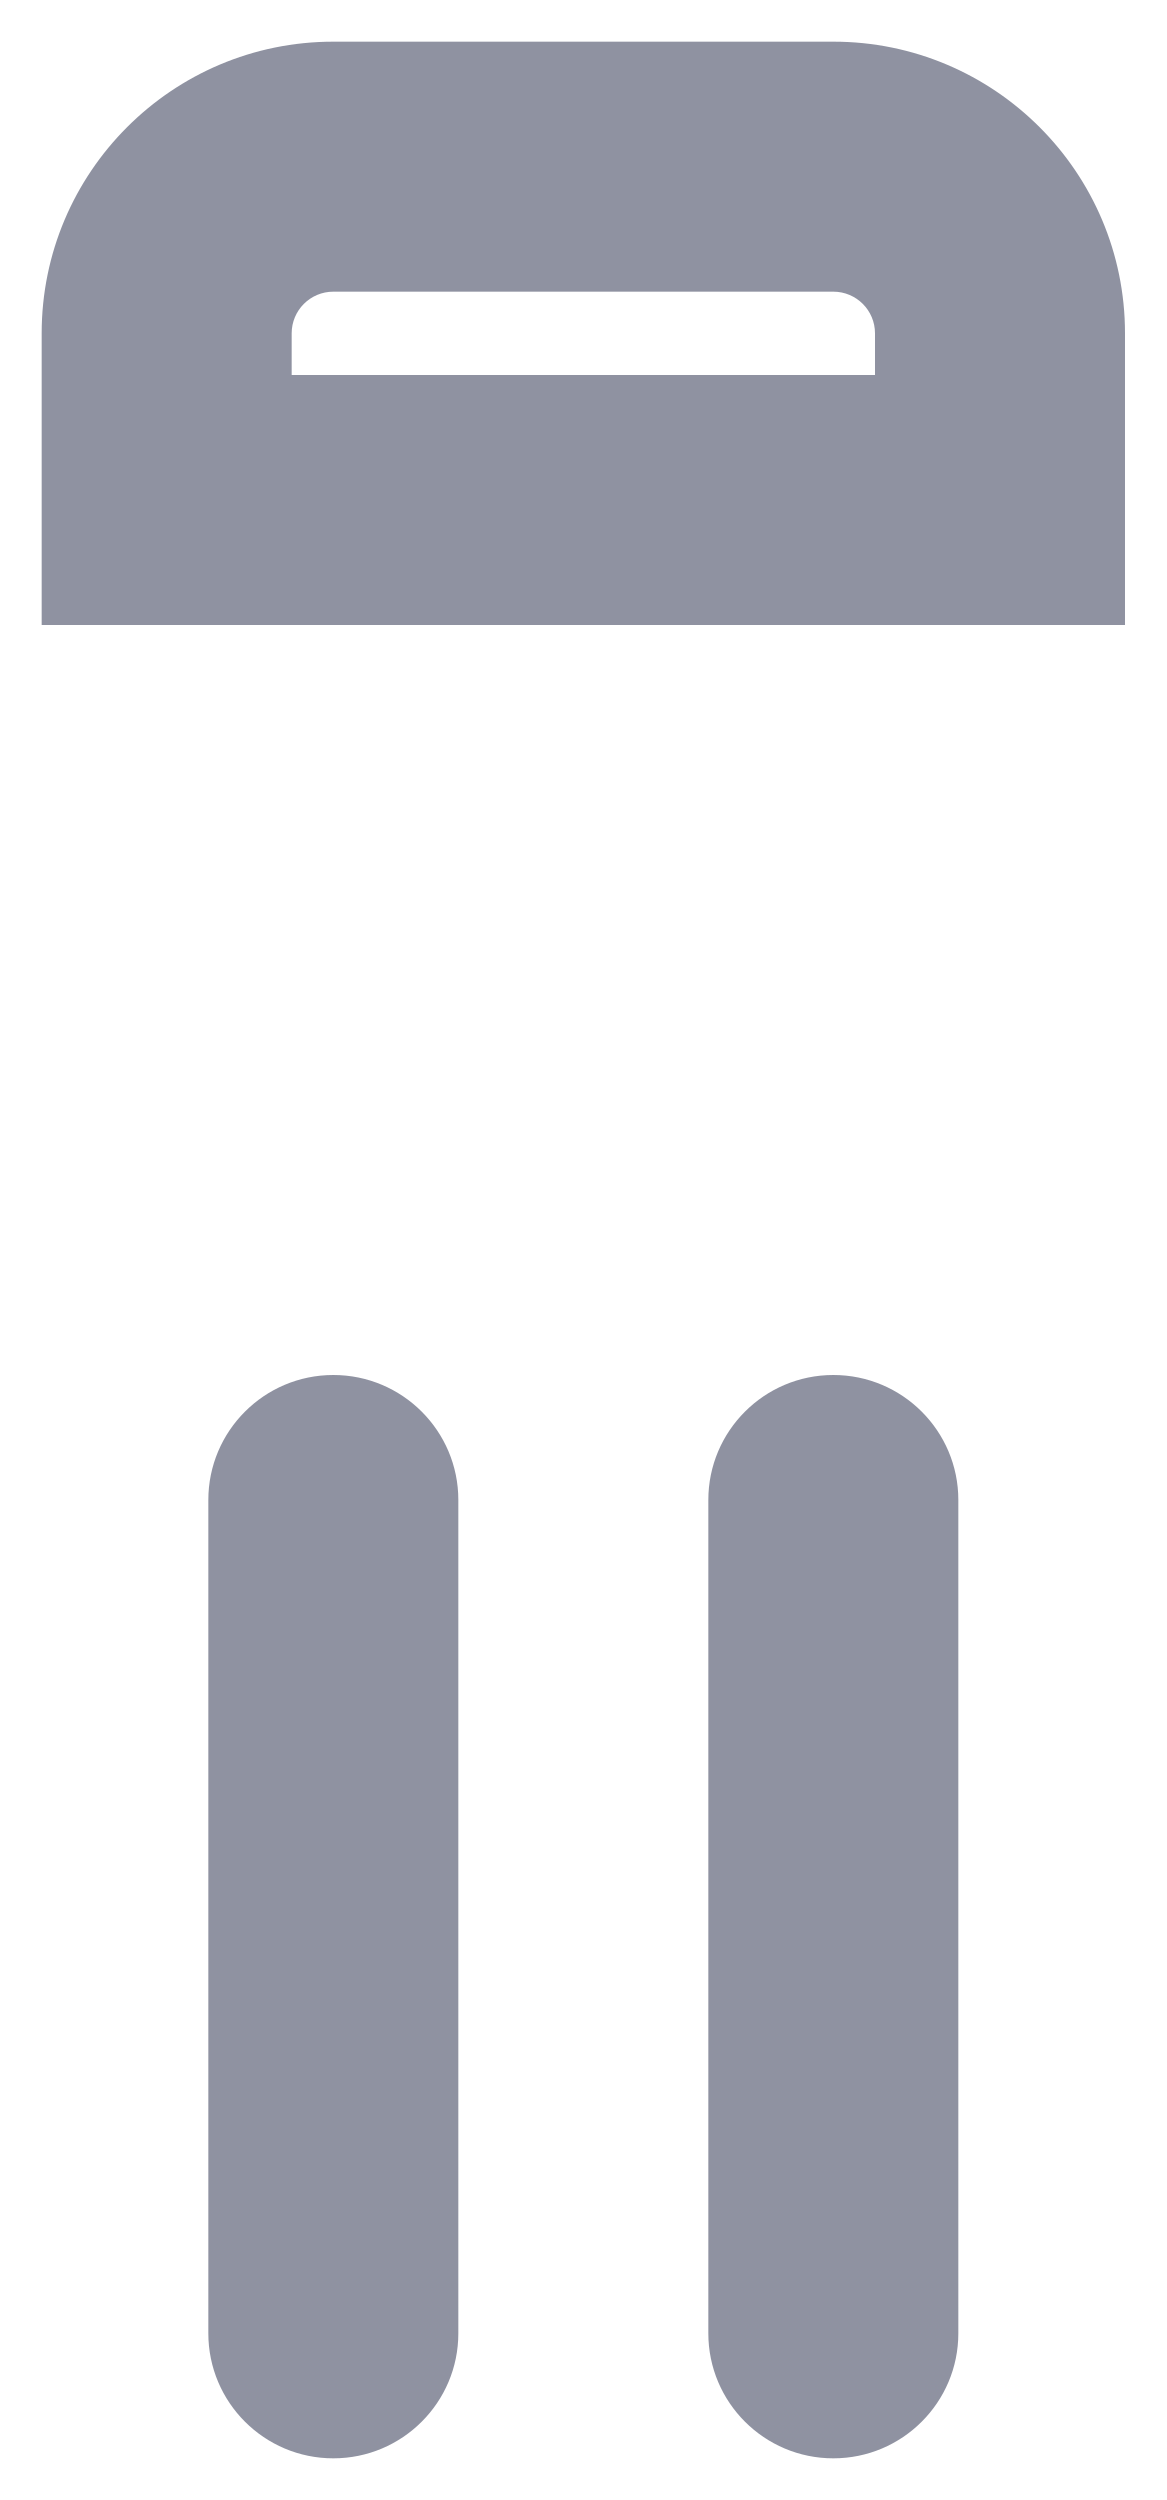
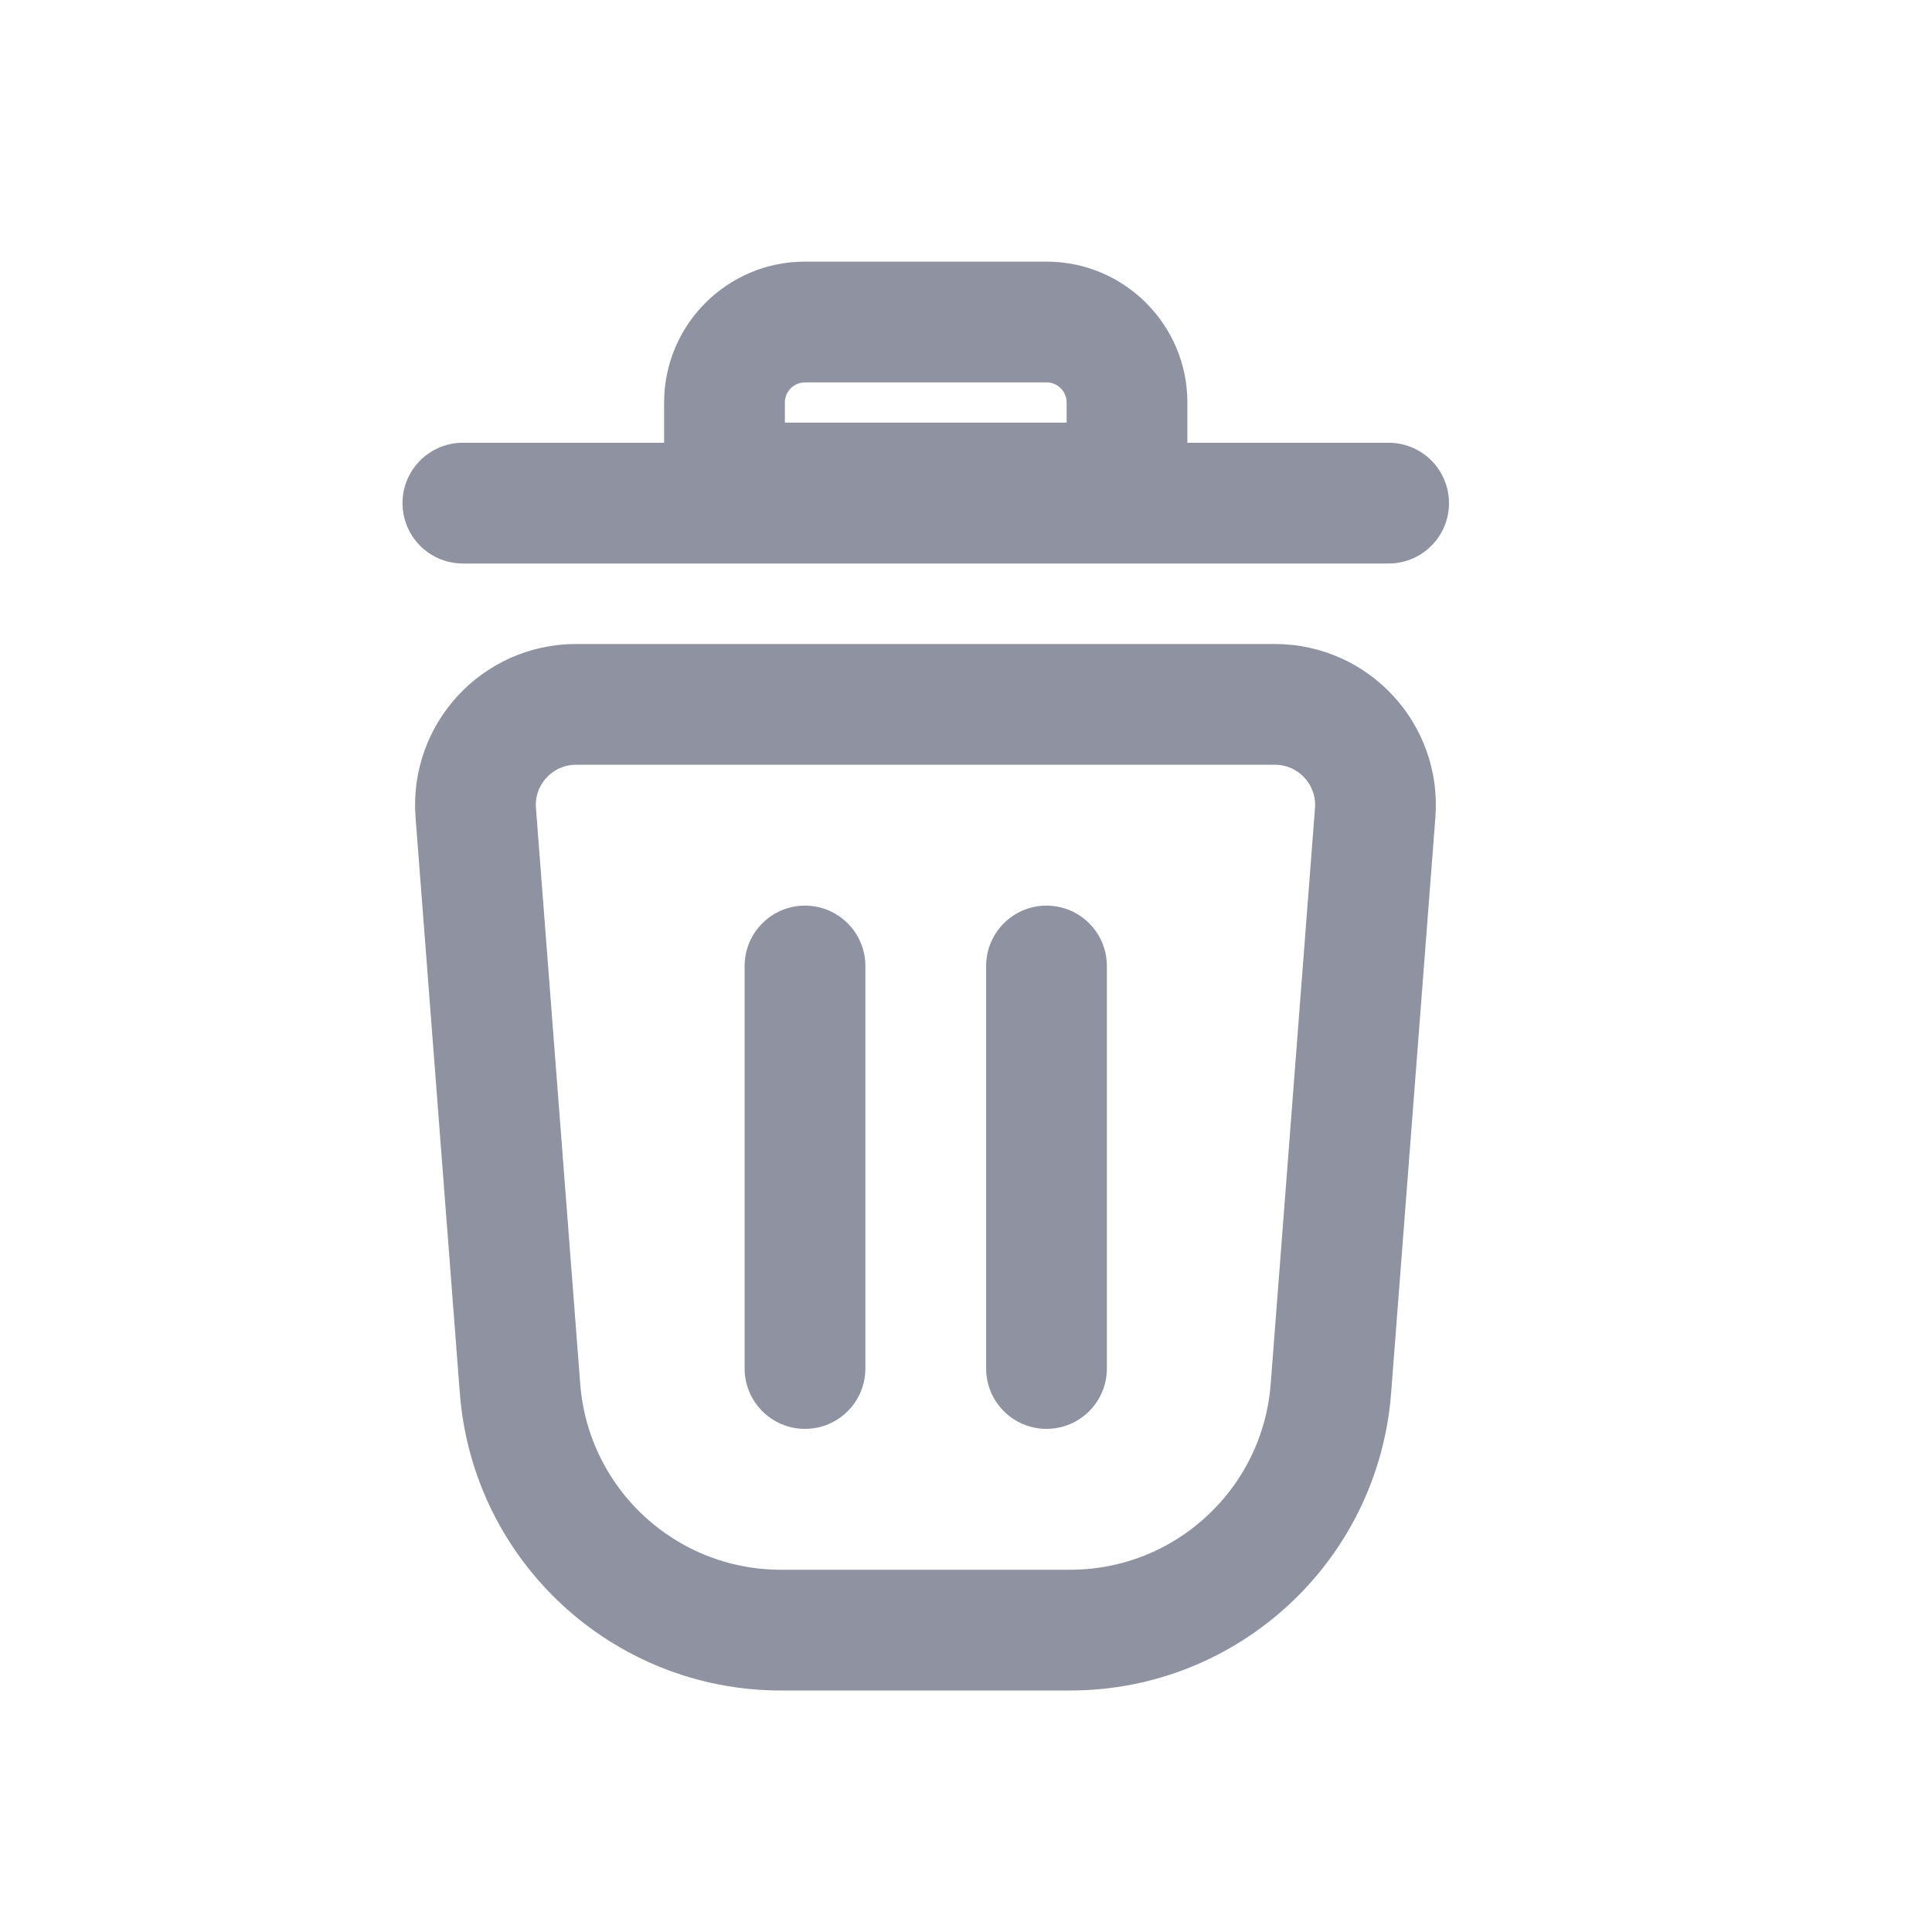
- <svg xmlns="http://www.w3.org/2000/svg" width="7" height="15" viewBox="0 0 7 15" fill="none">
-   <path d="M5.75 9C5.75 8.586 5.414 8.25 5 8.25C4.586 8.25 4.25 8.586 4.25 9H5.75ZM4.25 14C4.25 14.414 4.586 14.75 5 14.75C5.414 14.75 5.75 14.414 5.75 14H4.25ZM2.75 9C2.75 8.586 2.414 8.25 2 8.25C1.586 8.25 1.25 8.586 1.25 9H2.75ZM1.25 14C1.25 14.414 1.586 14.75 2 14.75C2.414 14.75 2.75 14.414 2.75 14H1.25ZM6 3V3.75H6.75V3H6ZM1 3H0.25V3.75H1V3ZM4.25 9V14H5.75V9H4.25ZM1.25 9V14H2.75V9H1.25ZM2 1.75H5V0.25H2V1.75ZM5.25 2V3H6.75V2H5.25ZM6 2.25H1V3.75H6V2.25ZM1.75 3V2H0.25V3H1.75ZM5 1.75C5.138 1.75 5.25 1.862 5.25 2H6.75C6.75 1.034 5.966 0.25 5 0.25V1.75ZM2 0.25C1.034 0.25 0.25 1.034 0.25 2H1.75C1.75 1.862 1.862 1.75 2 1.75V0.25Z" fill="#8F92A1" />
+ <svg xmlns="http://www.w3.org/2000/svg" width="24" height="24" viewBox="0 0 24 24" fill="none">
+   <path d="M5.91 10.096C5.854 9.37 6.428 8.75 7.156 8.75H15.837C16.565 8.75 17.139 9.37 17.083 10.096L16.533 17.249C16.403 18.942 14.991 20.25 13.293 20.25H9.701C8.002 20.25 6.591 18.942 6.46 17.249L5.91 10.096Z" stroke="#8F92A1" stroke-width="1.5" />
+   <path d="M5.75 6.25H17.25" stroke="#8F92A1" stroke-width="1.5" stroke-linecap="round" stroke-linejoin="round" />
+   <path d="M13.75 12C13.75 11.586 13.414 11.25 13 11.25C12.586 11.25 12.25 11.586 12.25 12H13.75ZM12.25 17C12.25 17.414 12.586 17.75 13 17.75C13.414 17.75 13.75 17.414 13.75 17H12.25ZM10.75 12C10.75 11.586 10.414 11.25 10 11.25C9.586 11.25 9.25 11.586 9.25 12H10.75ZM9.25 17C9.25 17.414 9.586 17.75 10 17.75C10.414 17.75 10.75 17.414 10.75 17H9.25ZM14 6V6.75H14.75V6H14ZM9 6H8.25V6.75H9V6ZM12.25 12V17H13.75V12H12.25ZM9.25 12V17H10.75V12H9.25ZM10 4.75H13V3.25H10V4.75ZM13.25 5V6H14.75V5H13.25ZM14 5.25H9V6.75H14V5.25ZM9.75 6V5H8.25V6H9.75ZM13 4.75C13.138 4.75 13.25 4.862 13.25 5H14.75C14.75 4.034 13.966 3.25 13 3.25V4.75ZM10 3.25C9.034 3.25 8.25 4.034 8.25 5H9.75C9.75 4.862 9.862 4.75 10 4.75V3.25Z" fill="#8F92A1" />
</svg>
